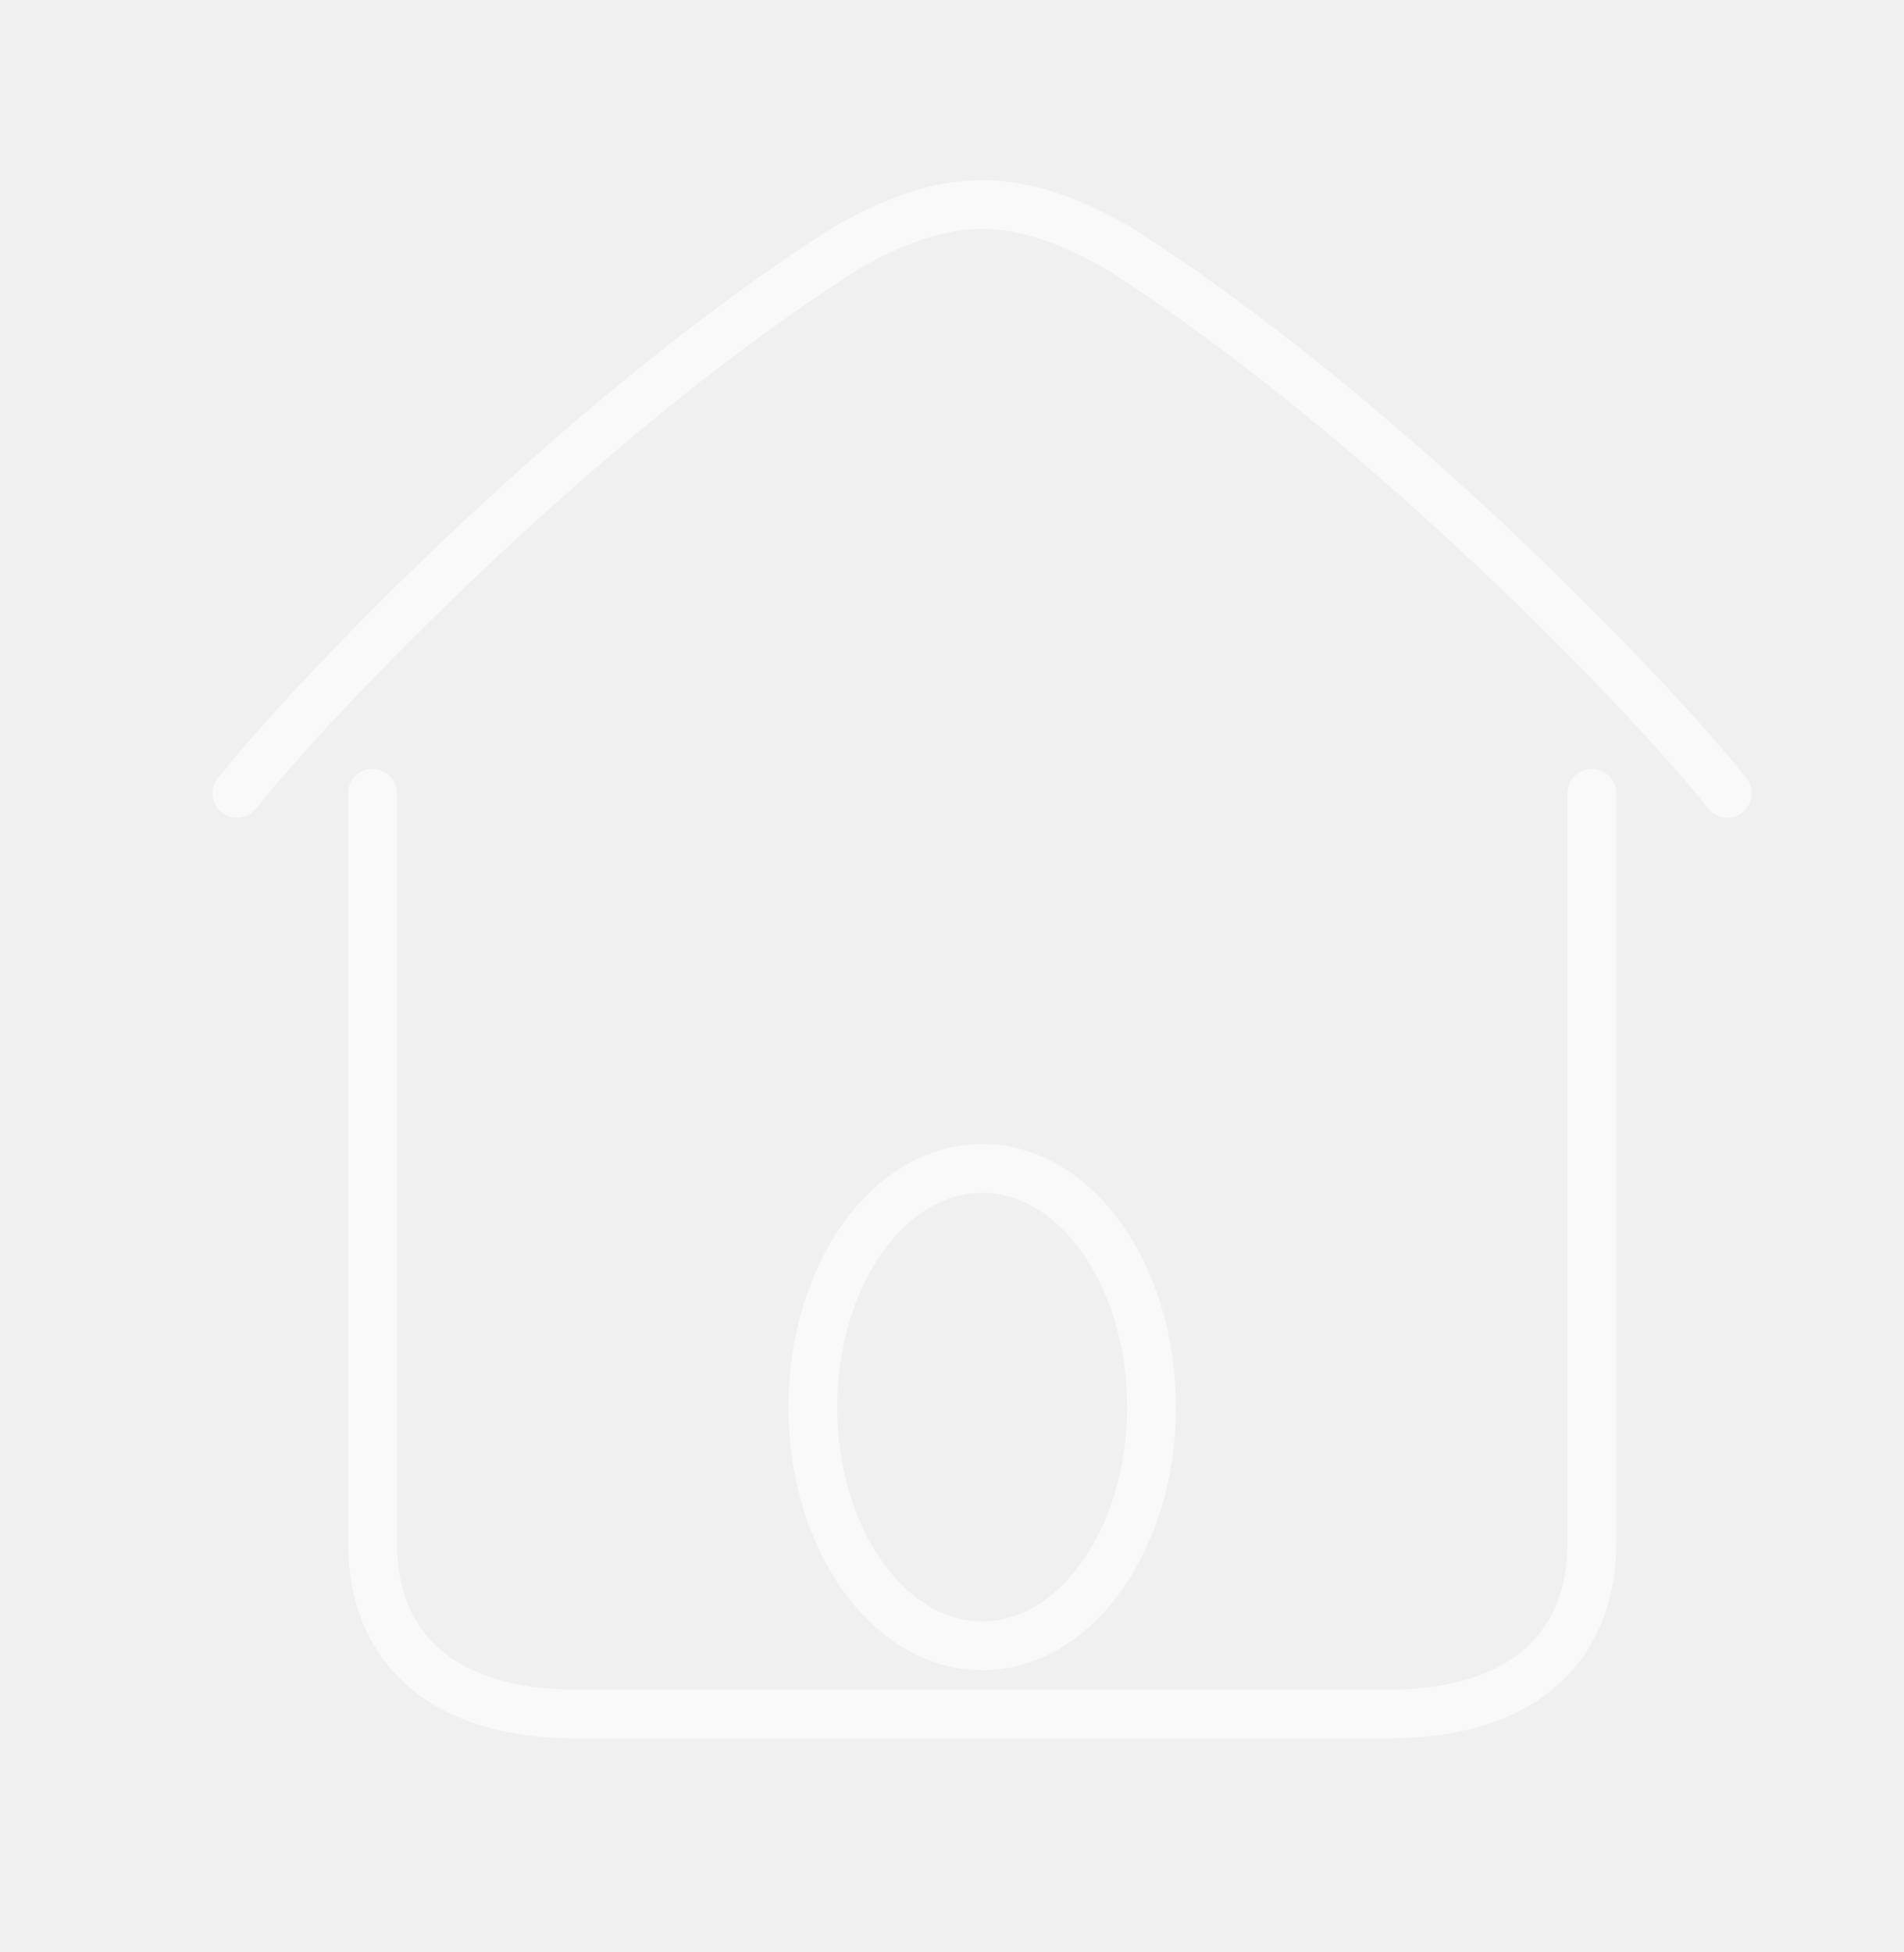
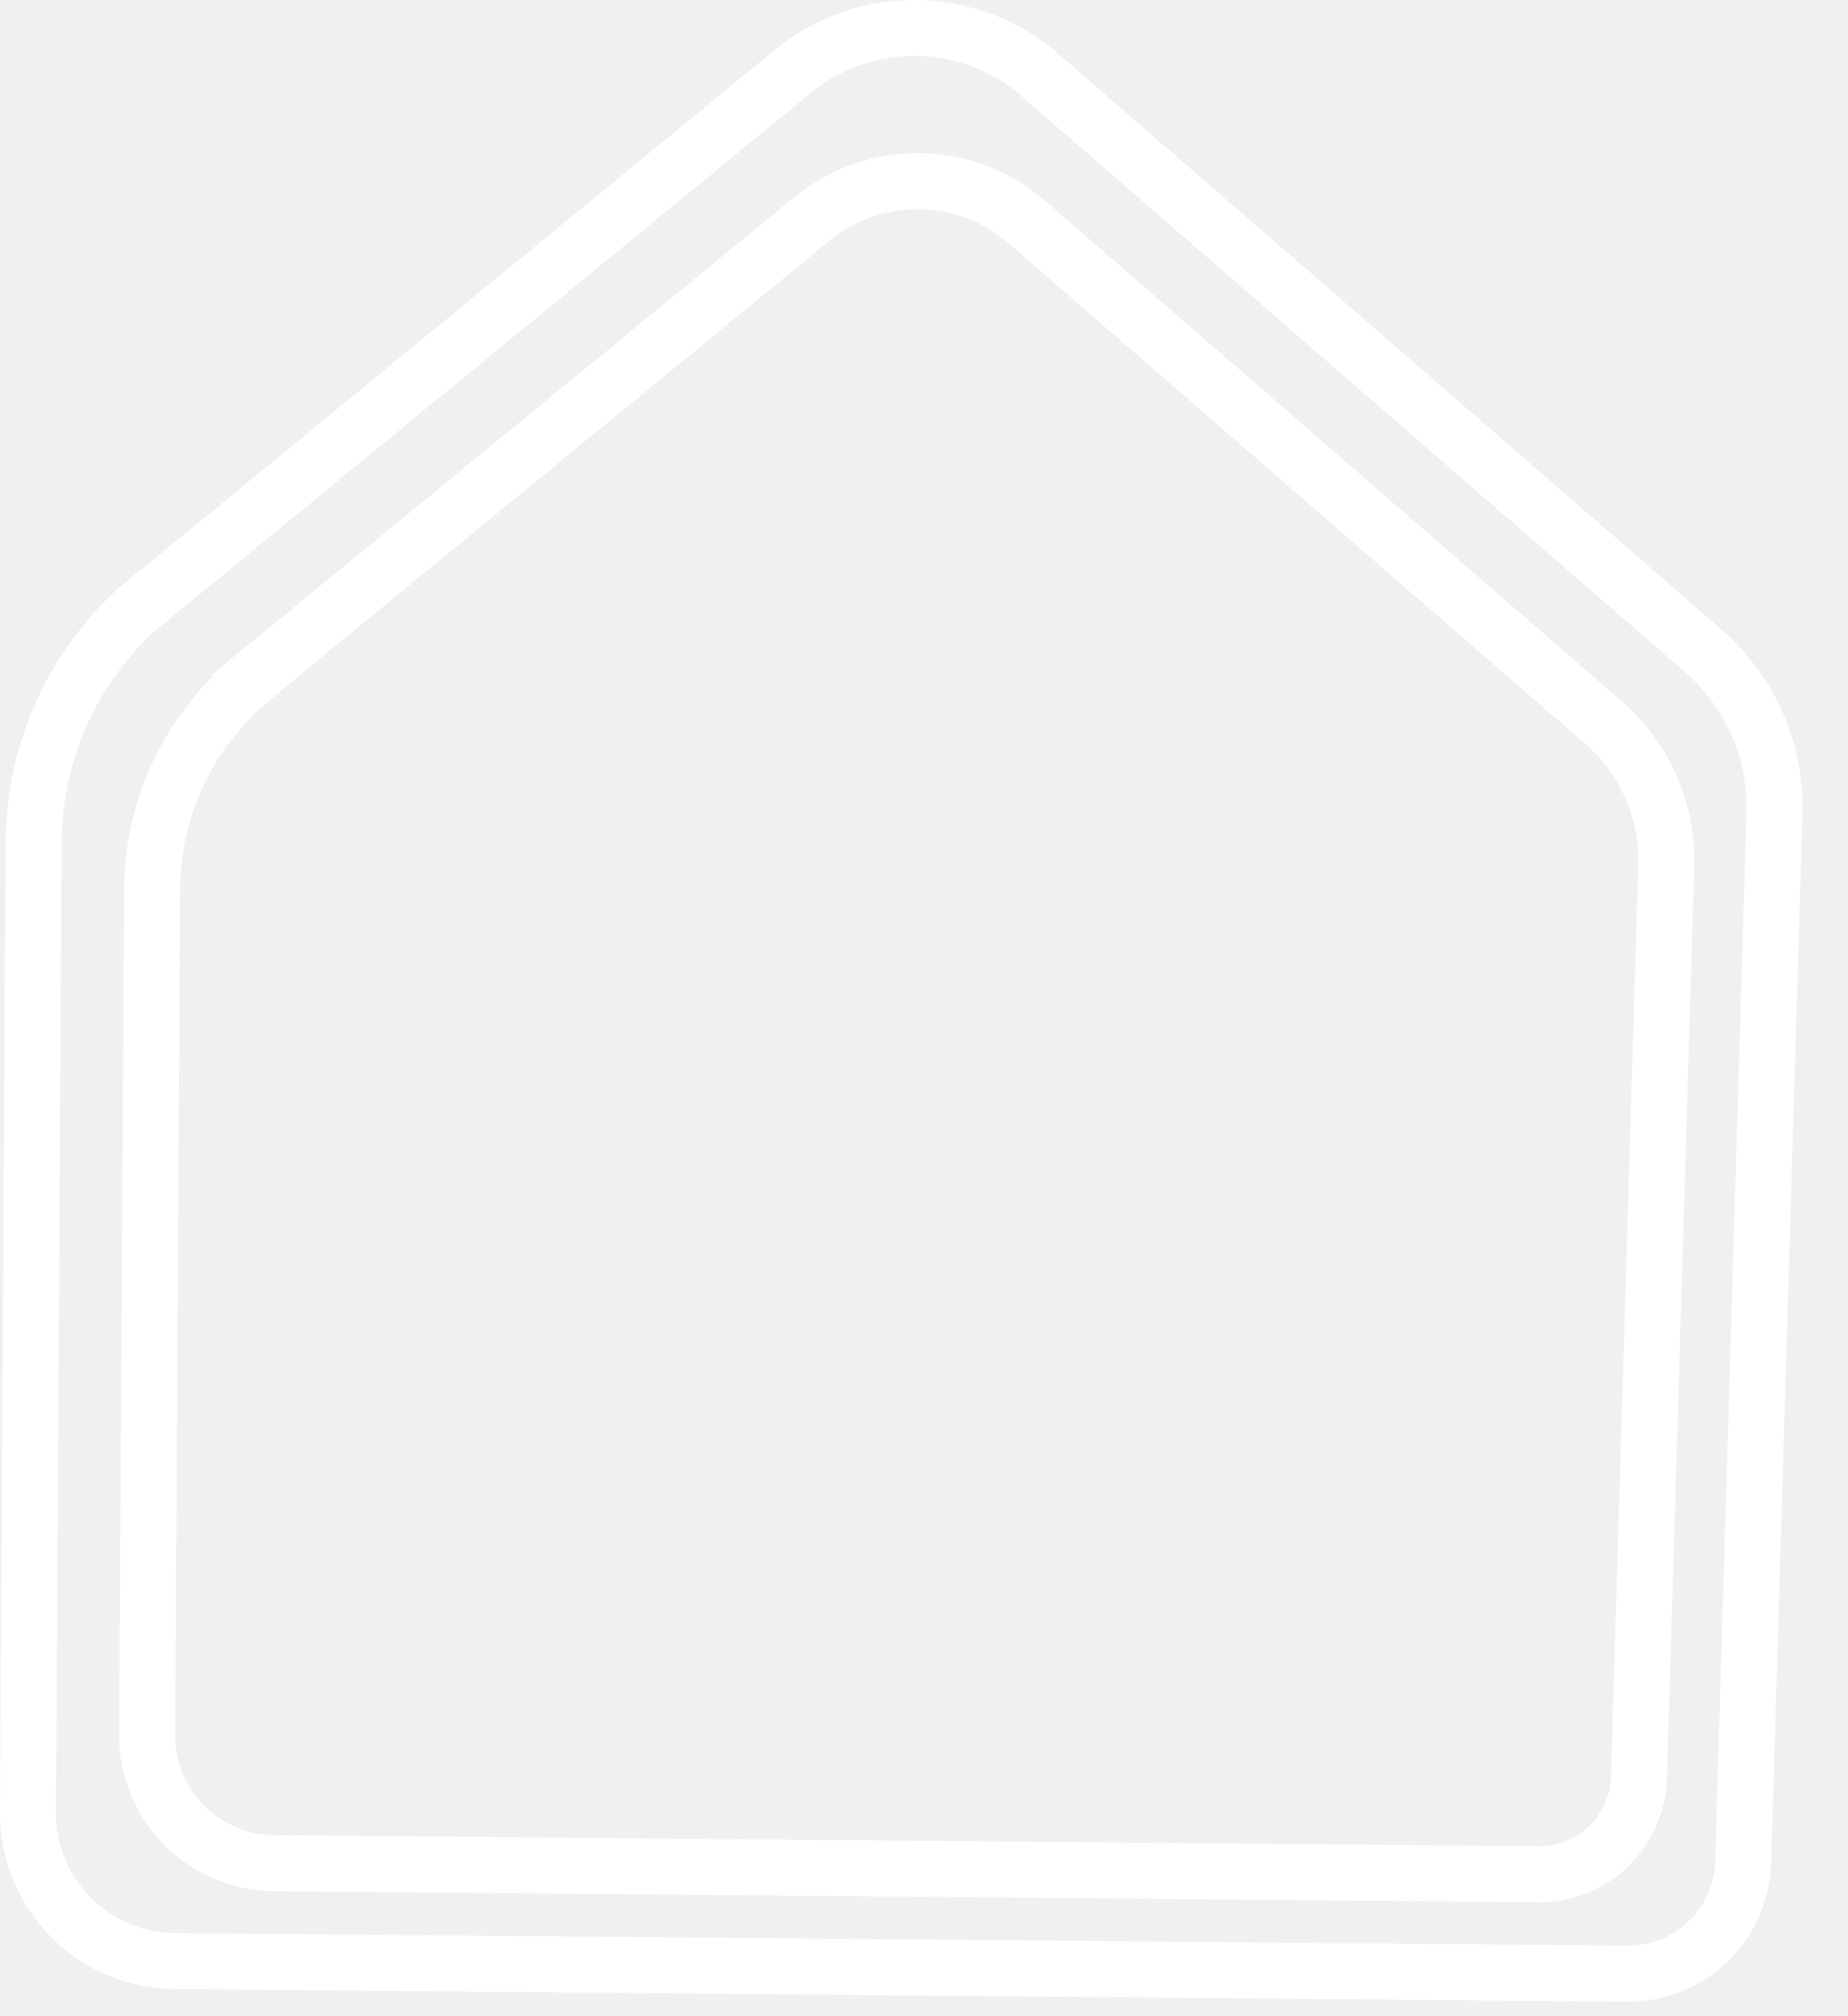
- <svg xmlns="http://www.w3.org/2000/svg" width="39" height="40" viewBox="0 0 39 40" fill="none">
-   <path d="M4.857 16.256C6.245 14.49 11.796 8.606 17.347 5.075C19.428 3.898 20.816 3.898 22.898 5.075C28.449 8.606 34 14.49 35.388 16.256" stroke="#F9F9F9" stroke-linecap="round" stroke-linejoin="round" />
-   <path d="M7.633 16.256V31.629C7.633 33.725 9.02 35.123 11.796 35.123H28.449C31.224 35.123 32.612 33.725 32.612 31.629V16.256" stroke="#F9F9F9" stroke-linecap="round" stroke-linejoin="round" />
-   <path d="M20.122 33.725C22.039 33.725 23.592 31.535 23.592 28.834C23.592 26.132 22.039 23.942 20.122 23.942C18.206 23.942 16.653 26.132 16.653 28.834C16.653 31.535 18.206 33.725 20.122 33.725Z" stroke="#F9F9F9" stroke-linecap="round" stroke-linejoin="round" />
+ <svg xmlns="http://www.w3.org/2000/svg" width="33" height="36" viewBox="0 0 33 36" fill="none">
+   <path d="M2.682 10.688L14.155 1.278C15.444 0.219 17.311 0.243 18.571 1.337L30.419 11.621C31.257 12.352 31.727 13.416 31.691 14.528L31.132 33.259C31.096 34.371 30.181 35.25 29.069 35.244L3.116 35.019C1.665 35.007 0.494 33.818 0.5 32.367L0.601 15.027C0.613 13.345 1.368 11.752 2.67 10.688H2.682Z" stroke="white" stroke-miterlimit="10" />
+   <path d="M4.512 12.097L14.499 3.911C15.623 2.99 17.245 3.014 18.339 3.965L28.647 12.911C29.378 13.547 29.782 14.475 29.759 15.444L29.271 31.744C29.241 32.713 28.445 33.479 27.476 33.468L4.899 33.271C3.632 33.26 2.616 32.231 2.628 30.965L2.717 15.878C2.723 14.415 3.383 13.03 4.518 12.103L4.512 12.097Z" stroke="white" stroke-miterlimit="10" />
</svg>
